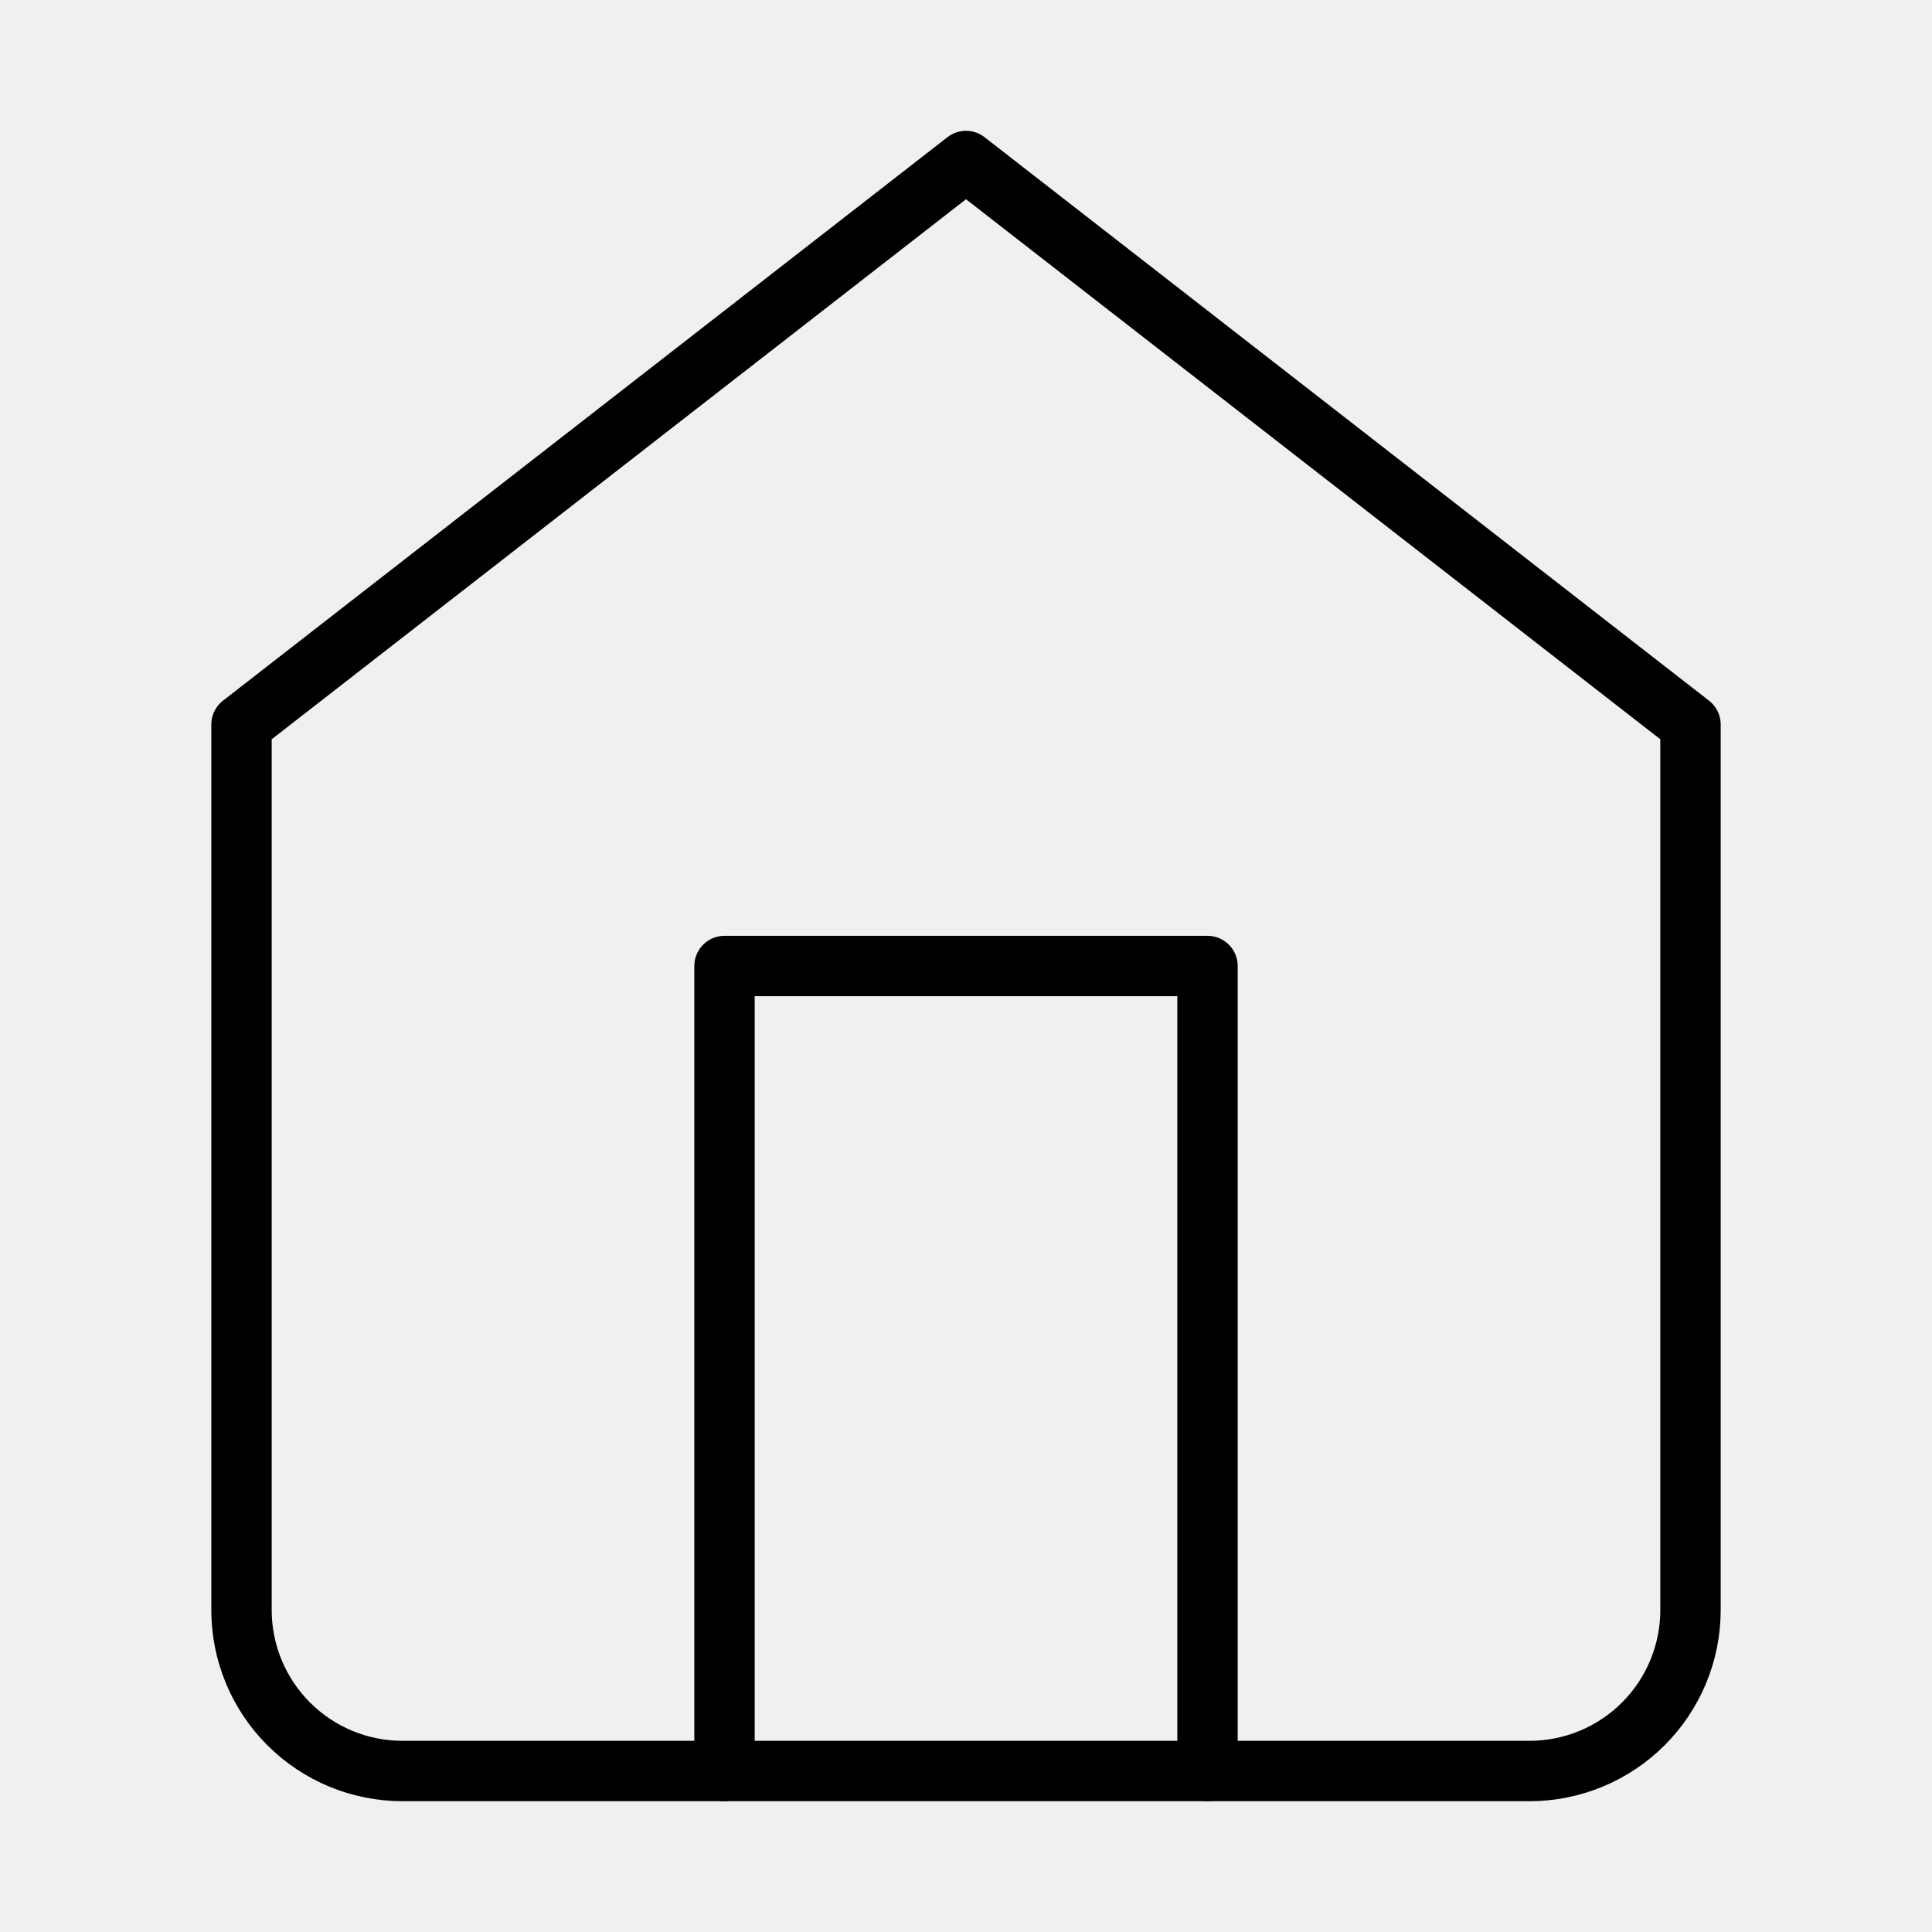
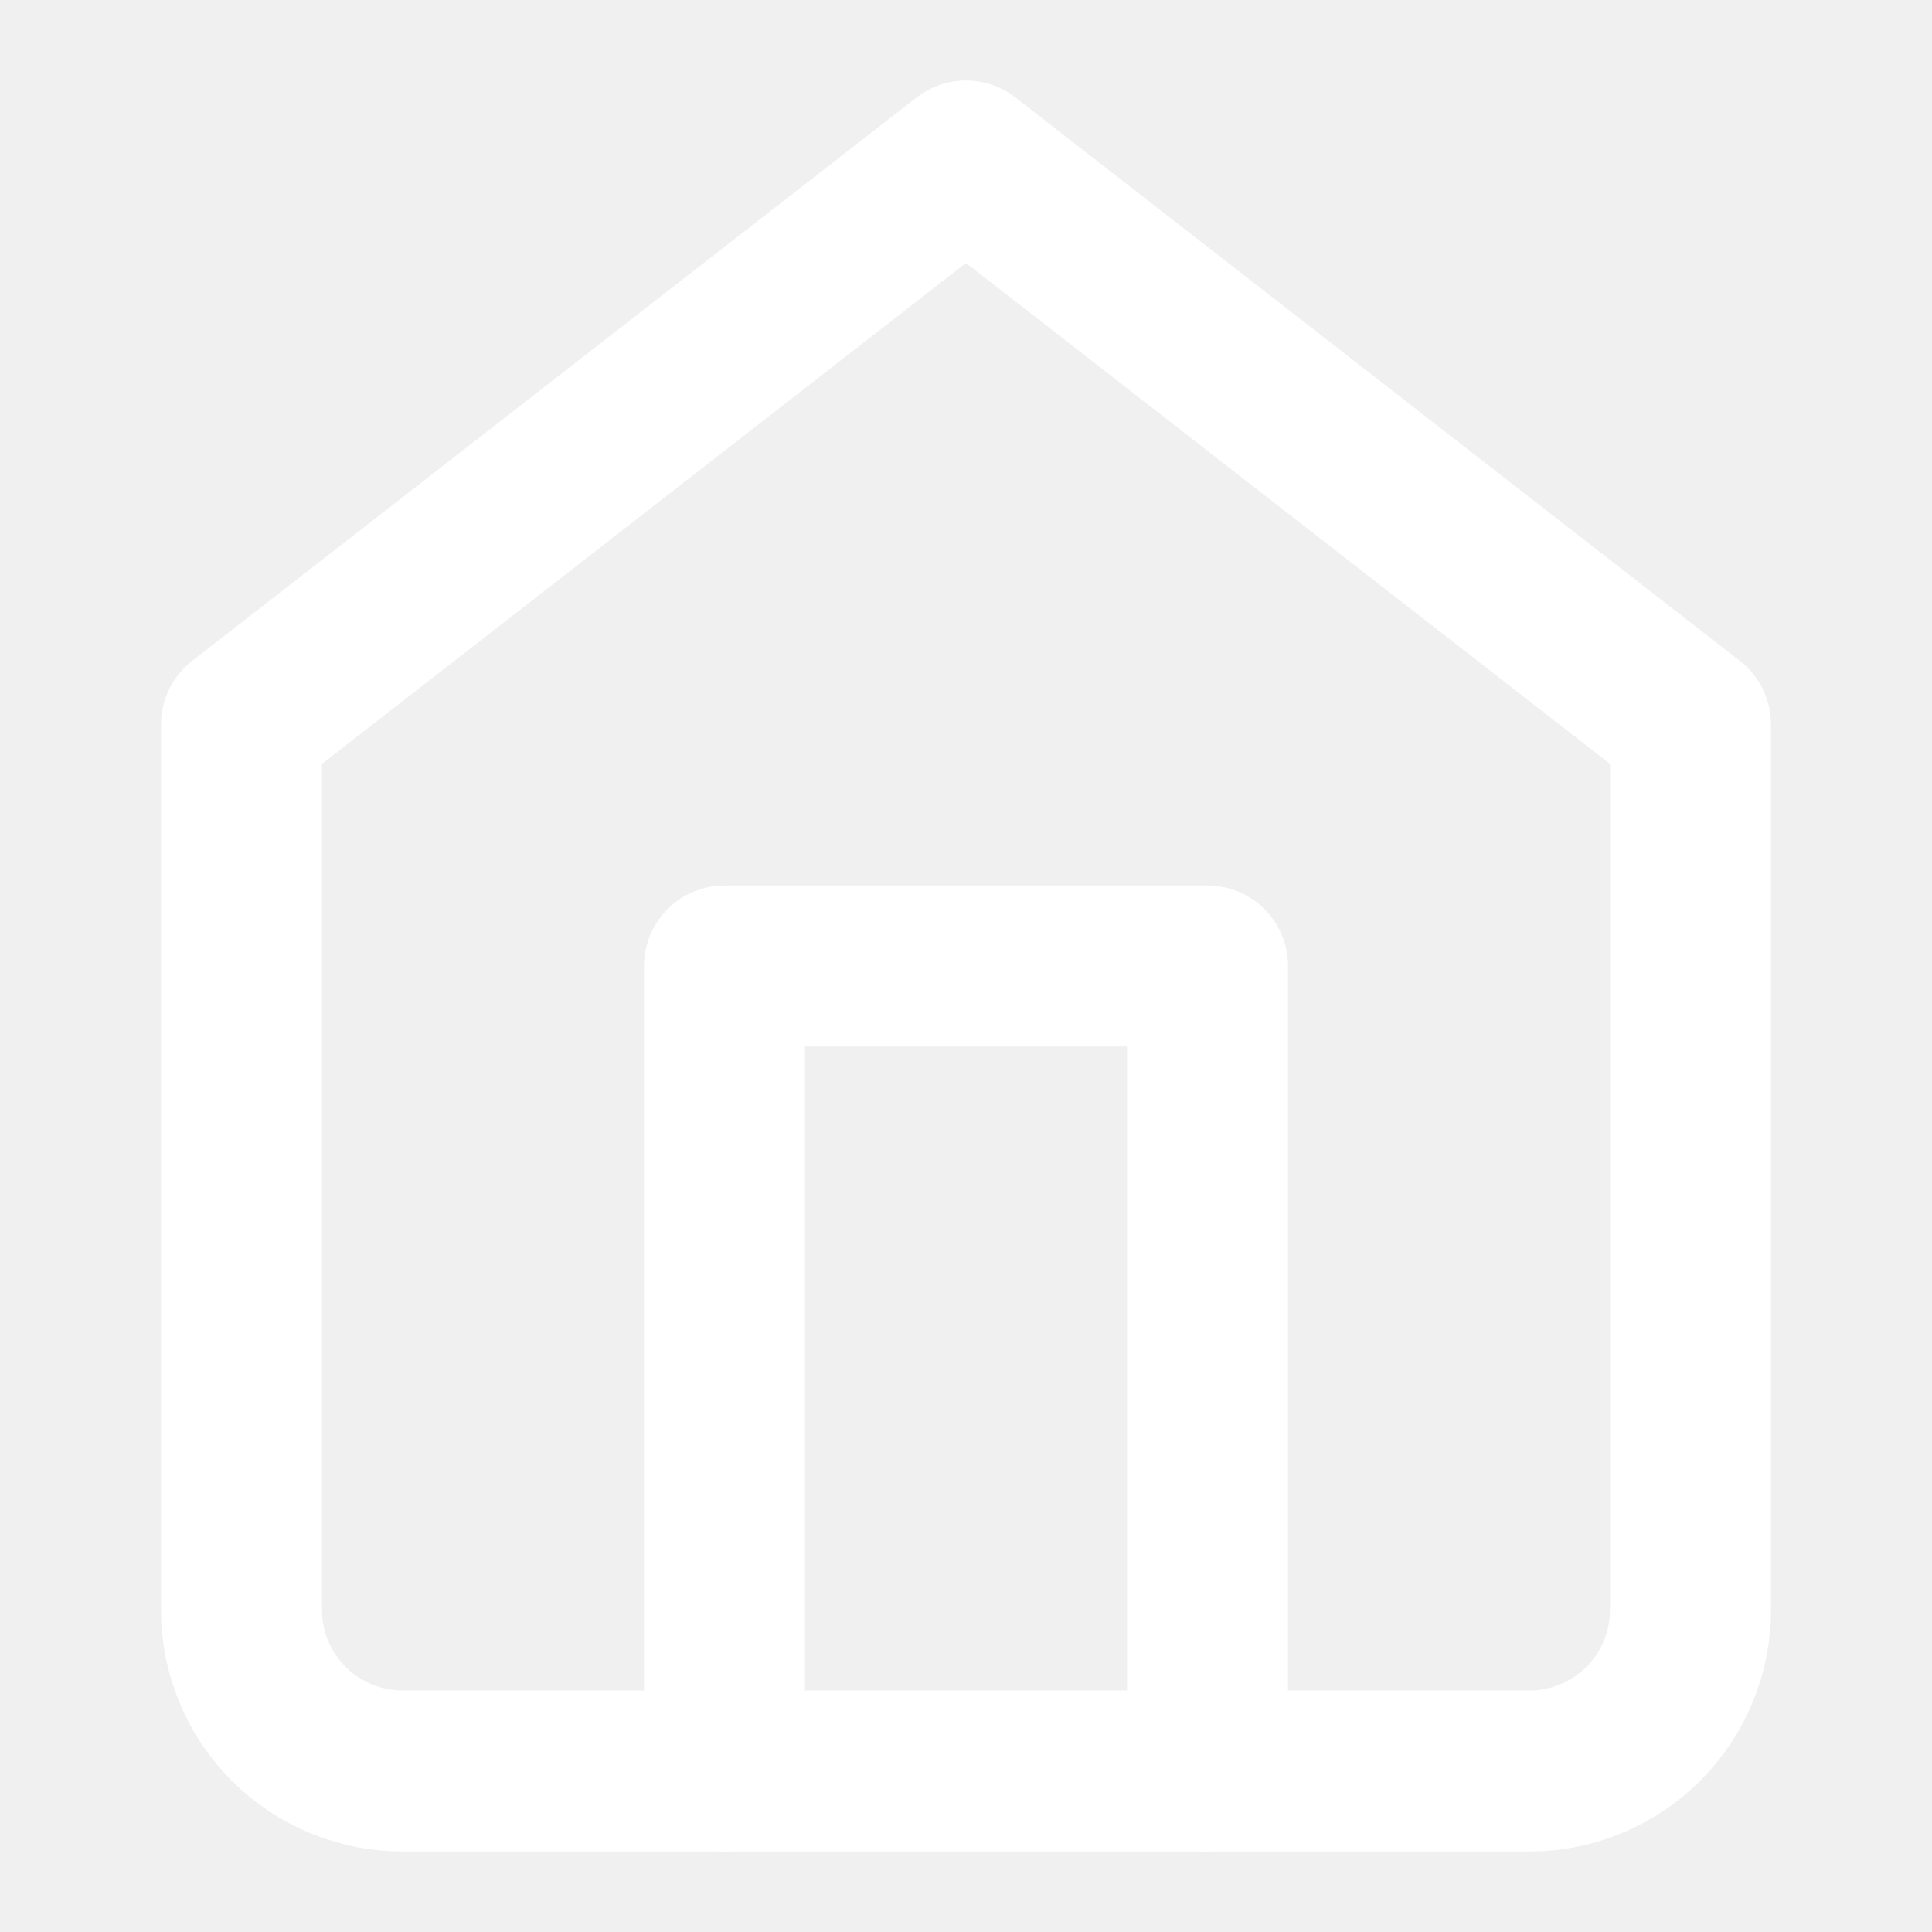
- <svg xmlns="http://www.w3.org/2000/svg" width="64" height="64" viewBox="0 0 64 64" fill="none">
-   <path d="M8 24L32 5.333L56 24V53.334C56 54.748 55.438 56.105 54.438 57.105C53.438 58.105 52.081 58.667 50.667 58.667H13.333C11.919 58.667 10.562 58.105 9.562 57.105C8.562 56.105 8 54.748 8 53.334V24Z" stroke="black" stroke-width="2" stroke-linecap="round" stroke-linejoin="round" />
-   <path d="M24 58.667V32H40V58.667" stroke="black" stroke-width="2" stroke-linecap="round" stroke-linejoin="round" />
+ <svg xmlns="http://www.w3.org/2000/svg" width="24" height="24" viewBox="0 0 24 24" fill="none">
+   <path d="M3 9L12 2L21 9V20C21 20.53 20.789 21.039 20.414 21.414C20.039 21.789 19.53 22 19 22H5C4.47 22 3.961 21.789 3.586 21.414C3.211 21.039 3 20.53 3 20V9Z" stroke="white" stroke-width="2" stroke-linecap="round" stroke-linejoin="round" />
+   <path d="M9 22V12H15V22" stroke="white" stroke-width="2" stroke-linecap="round" stroke-linejoin="round" />
</svg>
